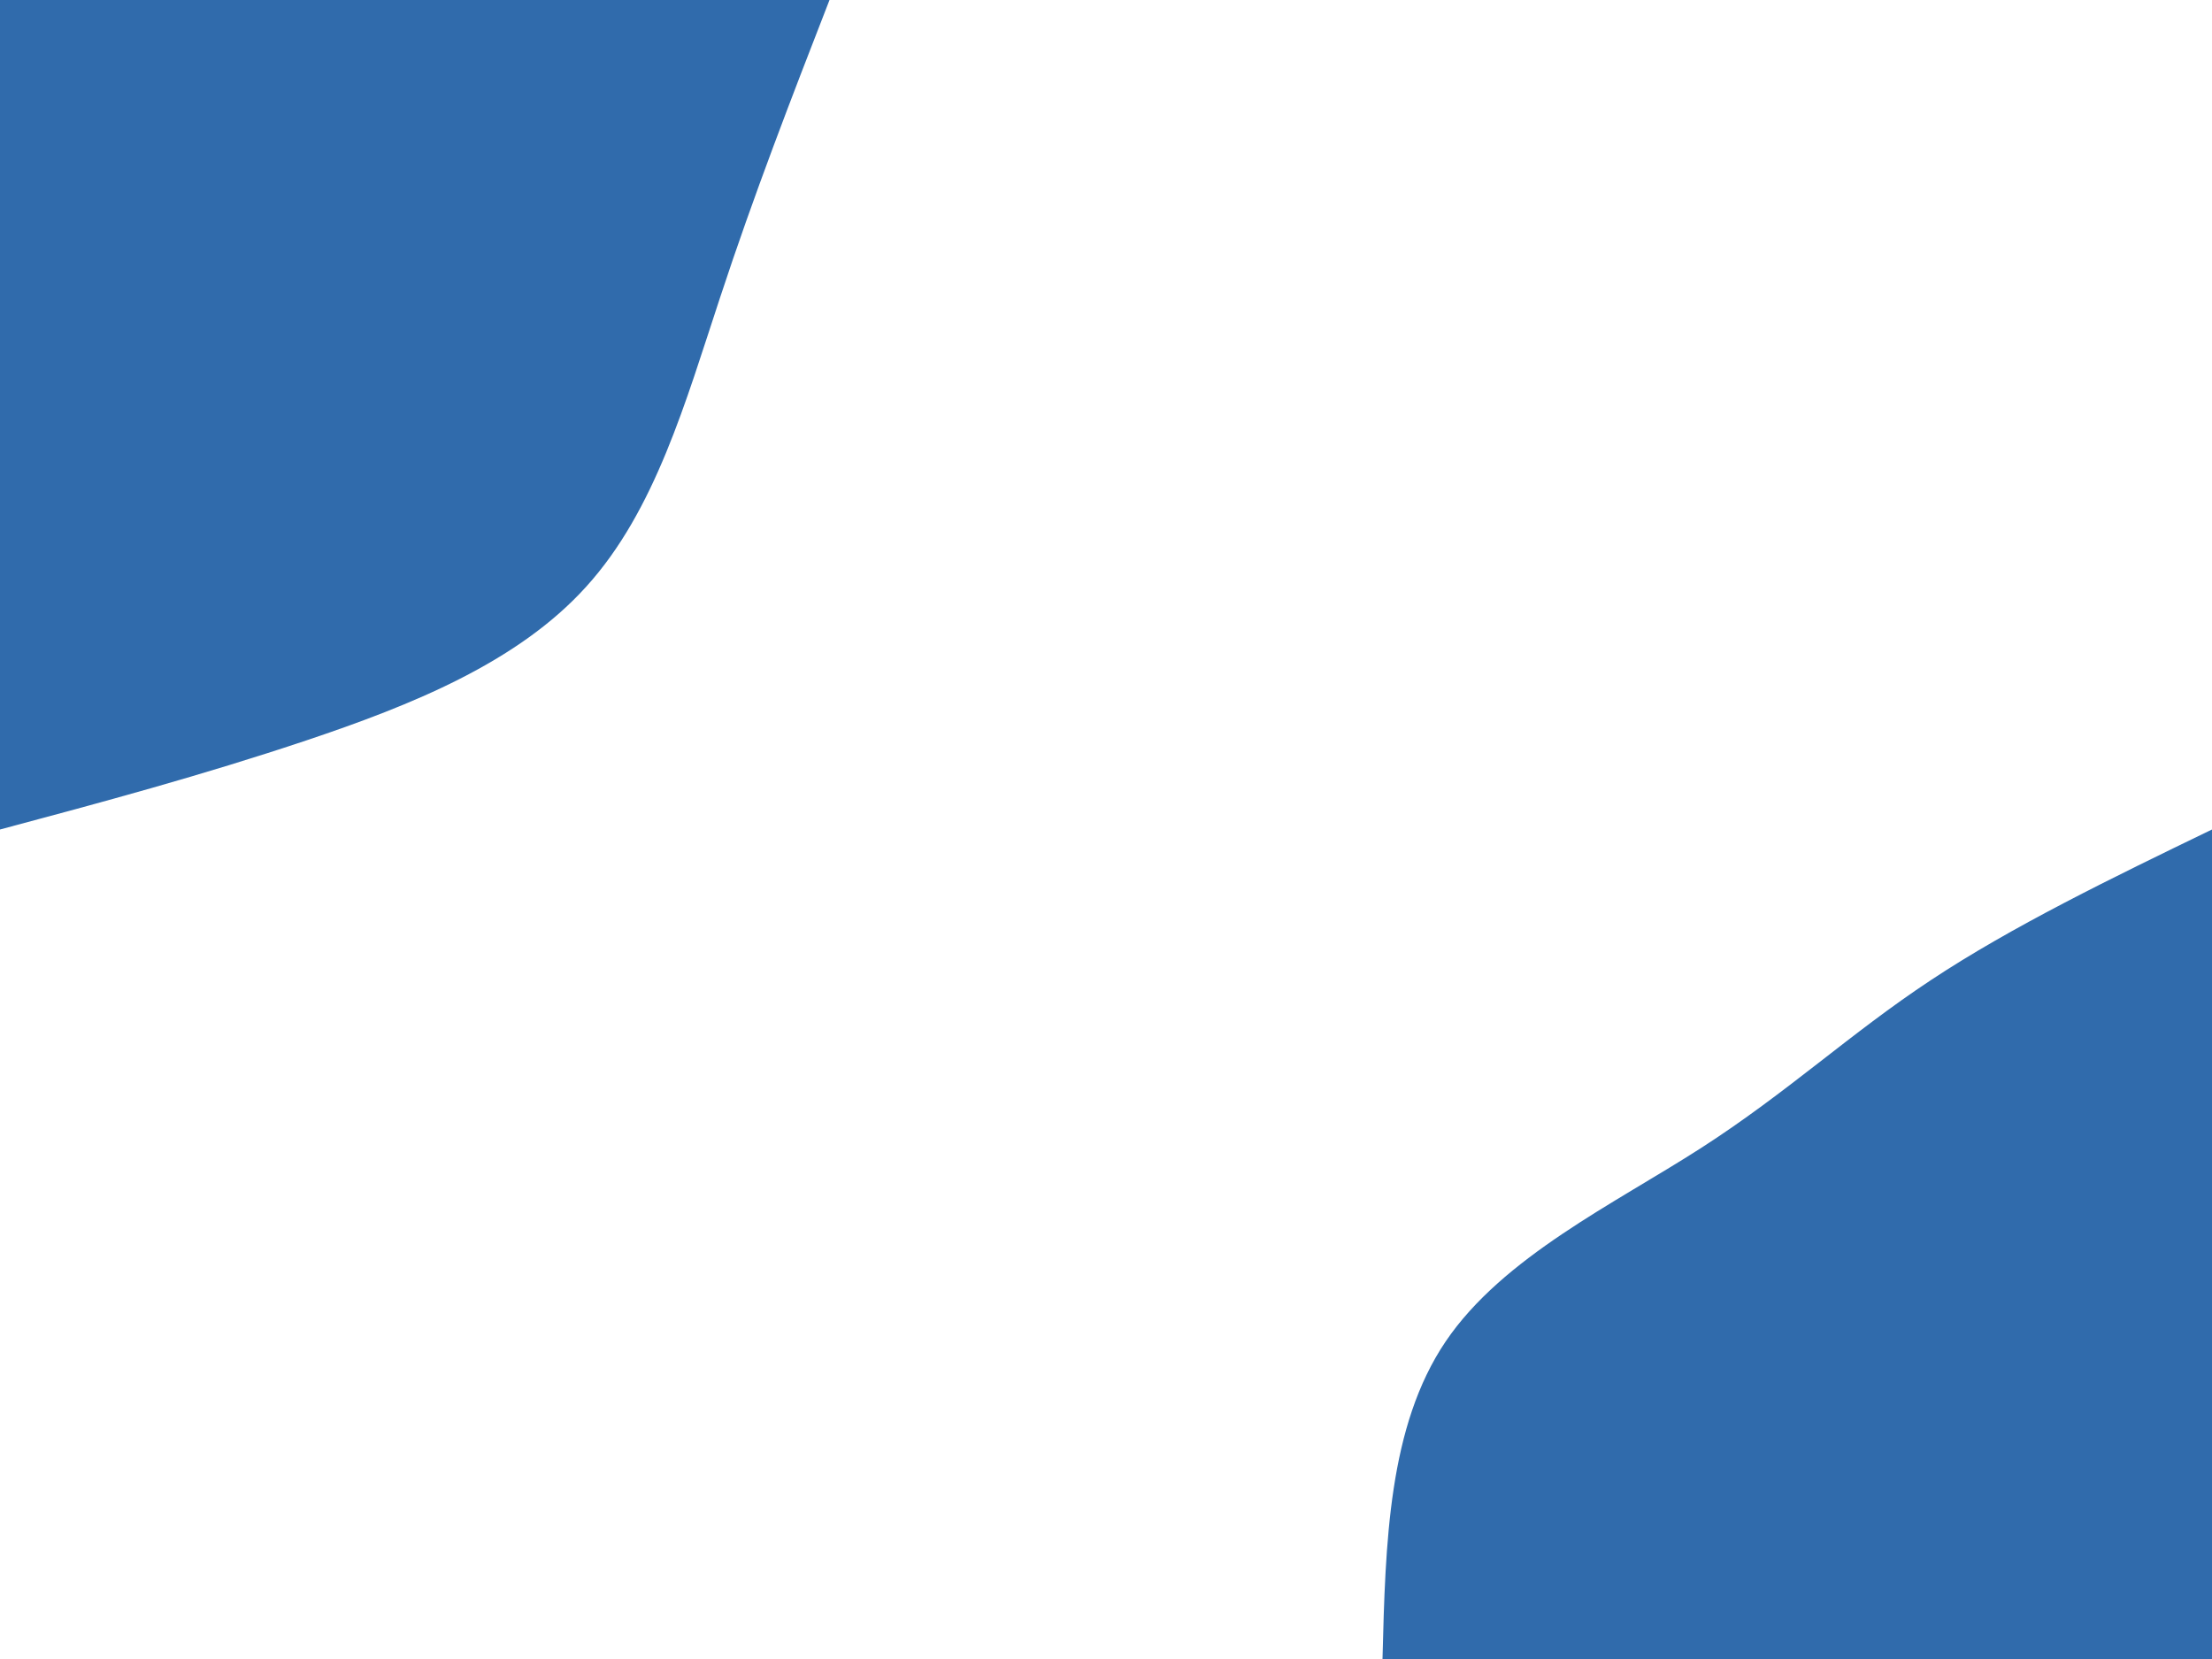
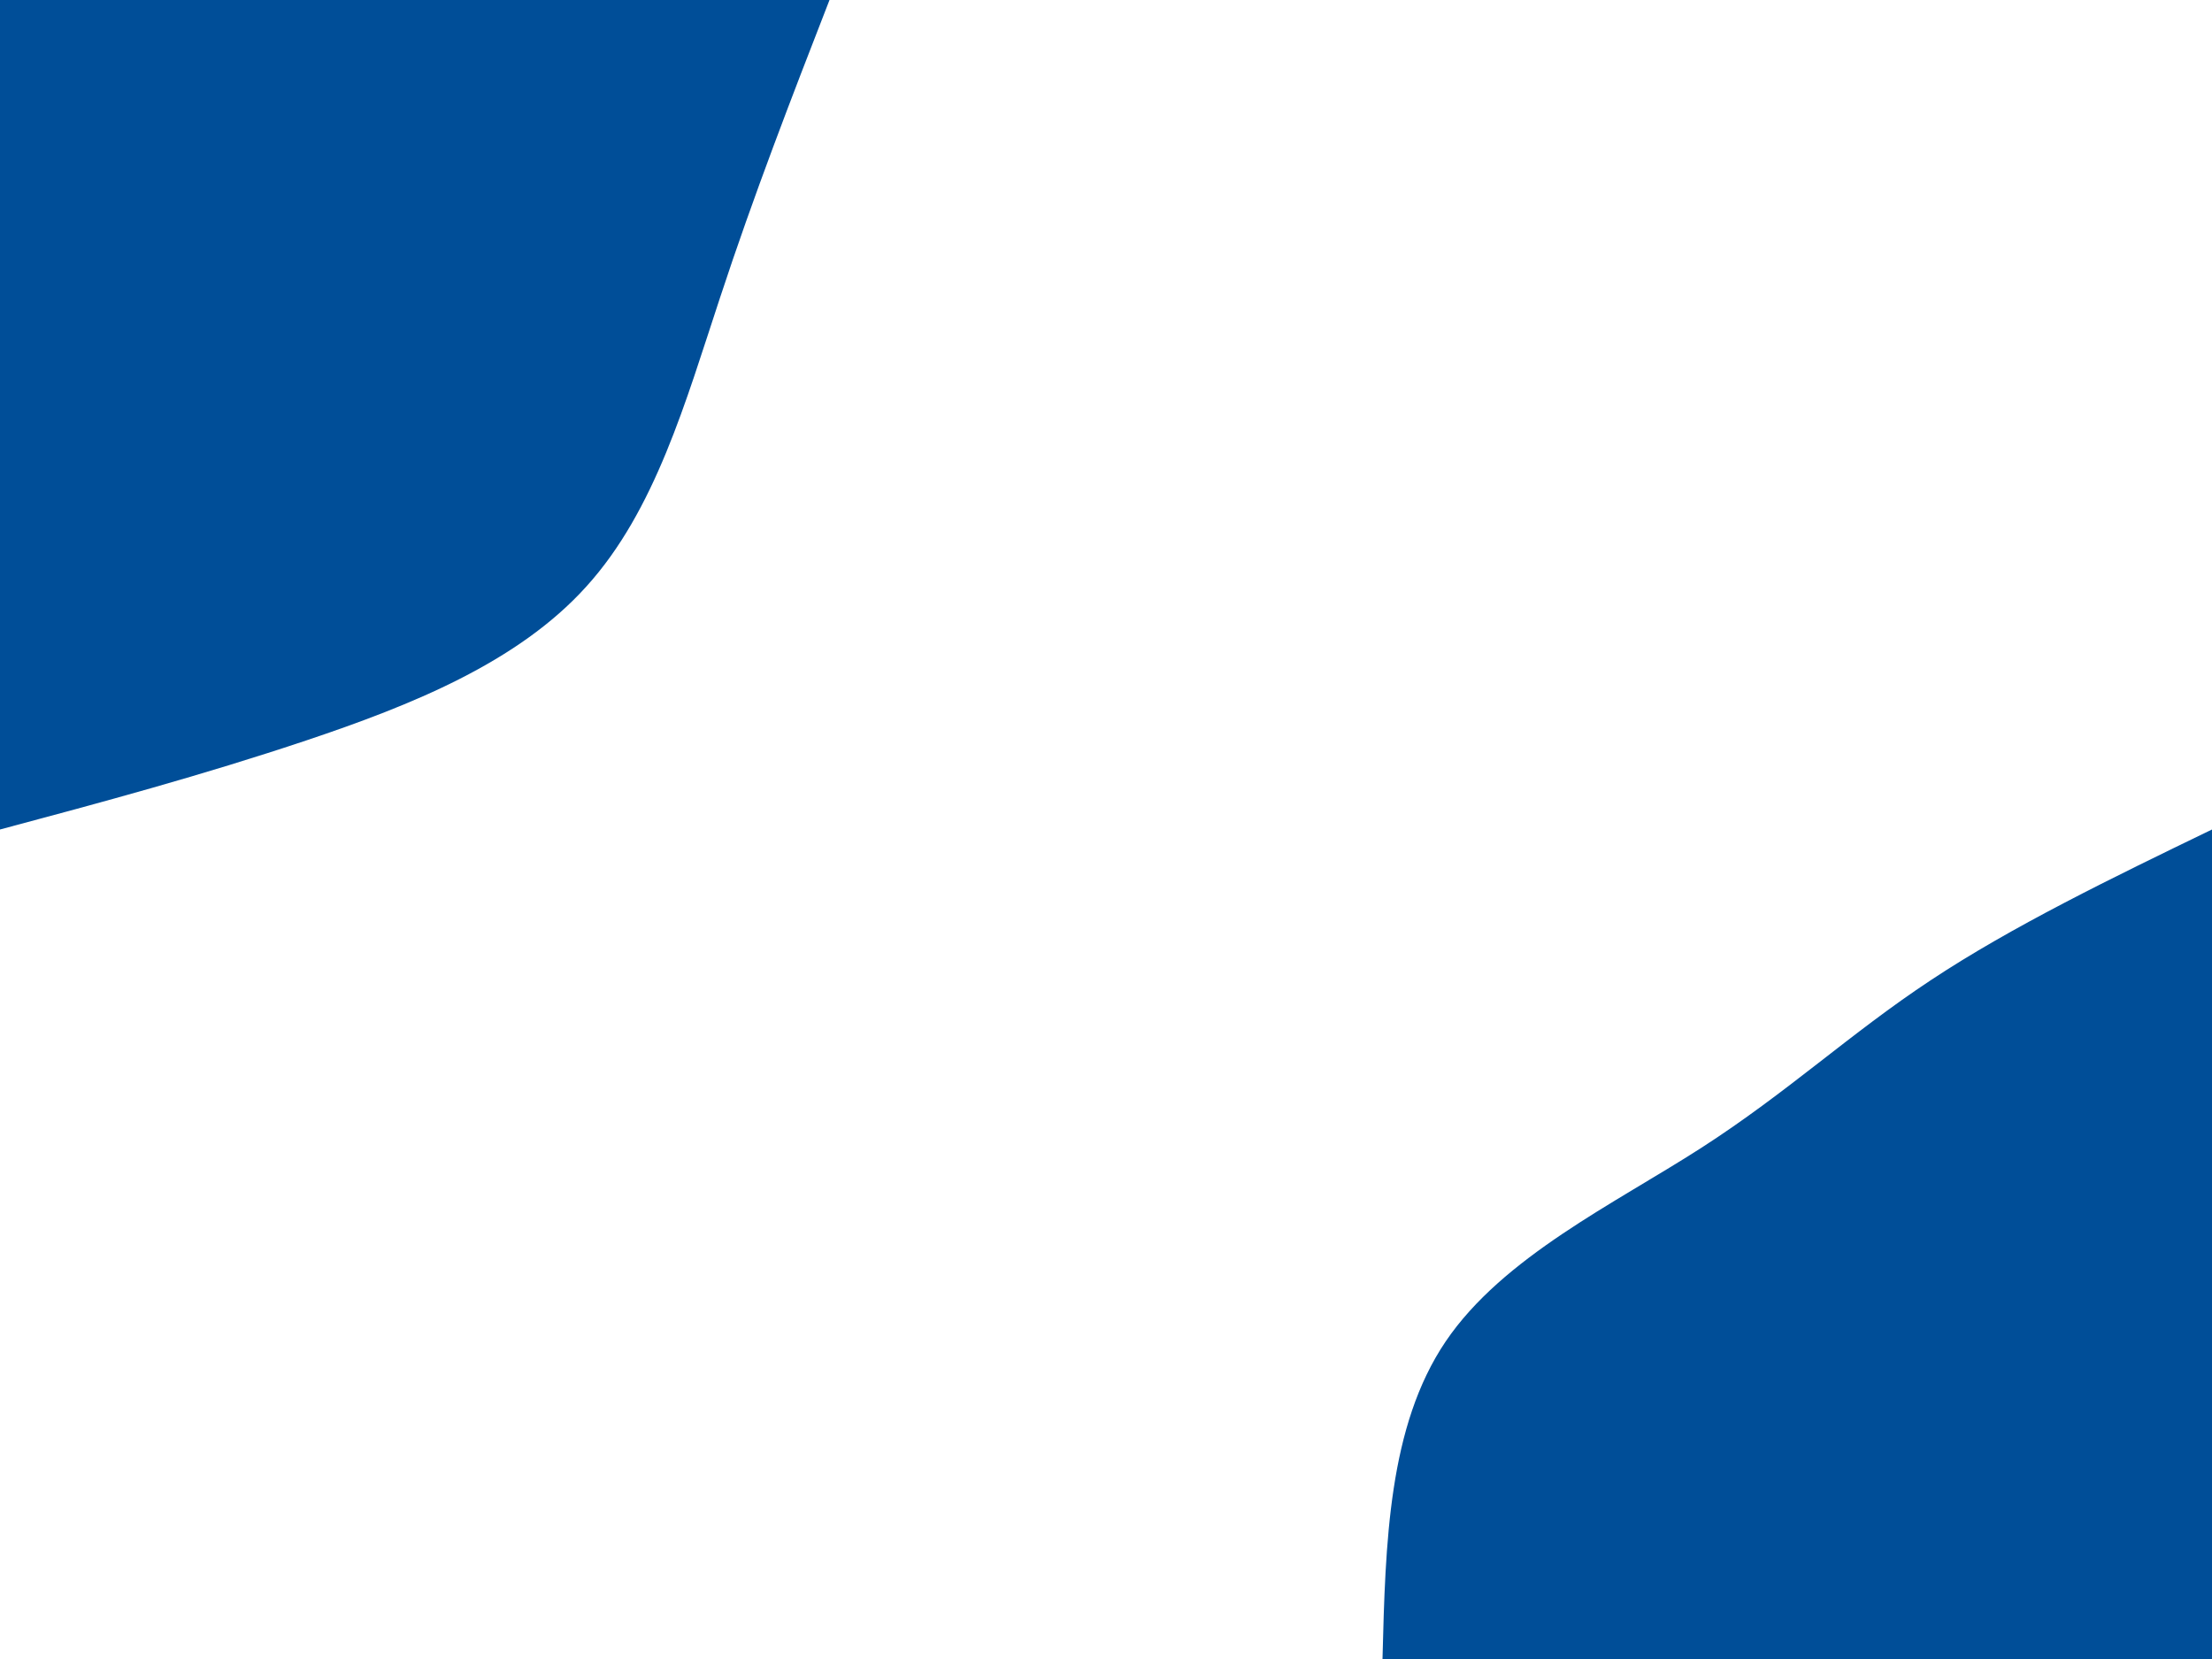
<svg xmlns="http://www.w3.org/2000/svg" id="visual" viewBox="0 0 900 675" width="900" height="675" version="1.1">
  <rect x="0" y="0" width="900" height="675" fill="transparent" />
  <defs>
    <linearGradient id="grad1_0" x1="25%" y1="100%" x2="100%" y2="0%">
      <stop offset="23.333%" stop-color="#001220" stop-opacity="1" />
      <stop offset="76.667%" stop-color="#001220" stop-opacity="1" />
    </linearGradient>
  </defs>
  <defs>
    <linearGradient id="grad2_0" x1="0%" y1="100%" x2="75%" y2="0%">
      <stop offset="23.333%" stop-color="#001220" stop-opacity="1" />
      <stop offset="76.667%" stop-color="#001220" stop-opacity="1" />
    </linearGradient>
  </defs>
  <g transform="translate(900, 675)">
-     <path d="M-337.5 0C-336.3 -47.3 -335.1 -94.7 -311.8 -129.2C-288.5 -163.6 -243.2 -185.2 -207.9 -207.9C-172.6 -230.6 -147.4 -254.4 -114.4 -276.2C-81.5 -298 -40.7 -317.8 0 -337.5L0 0Z" fill="#306BAC" />
+     <path d="M-337.5 0C-336.3 -47.3 -335.1 -94.7 -311.8 -129.2C-288.5 -163.6 -243.2 -185.2 -207.9 -207.9C-172.6 -230.6 -147.4 -254.4 -114.4 -276.2C-81.5 -298 -40.7 -317.8 0 -337.5L0 0Z" fill="#004E98" />
  </g>
  <g transform="translate(0, 0)">
-     <path d="M337.5 0C322.1 39.6 306.7 79.3 292.9 121.3C279 163.3 266.6 207.7 238.6 238.6C210.7 269.6 167.1 287 124.8 301.2C82.4 315.4 41.2 326.5 0 337.5L0 0Z" fill="#306BAC" />
+     <path d="M337.5 0C322.1 39.6 306.7 79.3 292.9 121.3C279 163.3 266.6 207.7 238.6 238.6C210.7 269.6 167.1 287 124.8 301.2C82.4 315.4 41.2 326.5 0 337.5L0 0Z" fill="#004E98" />
  </g>
</svg>
